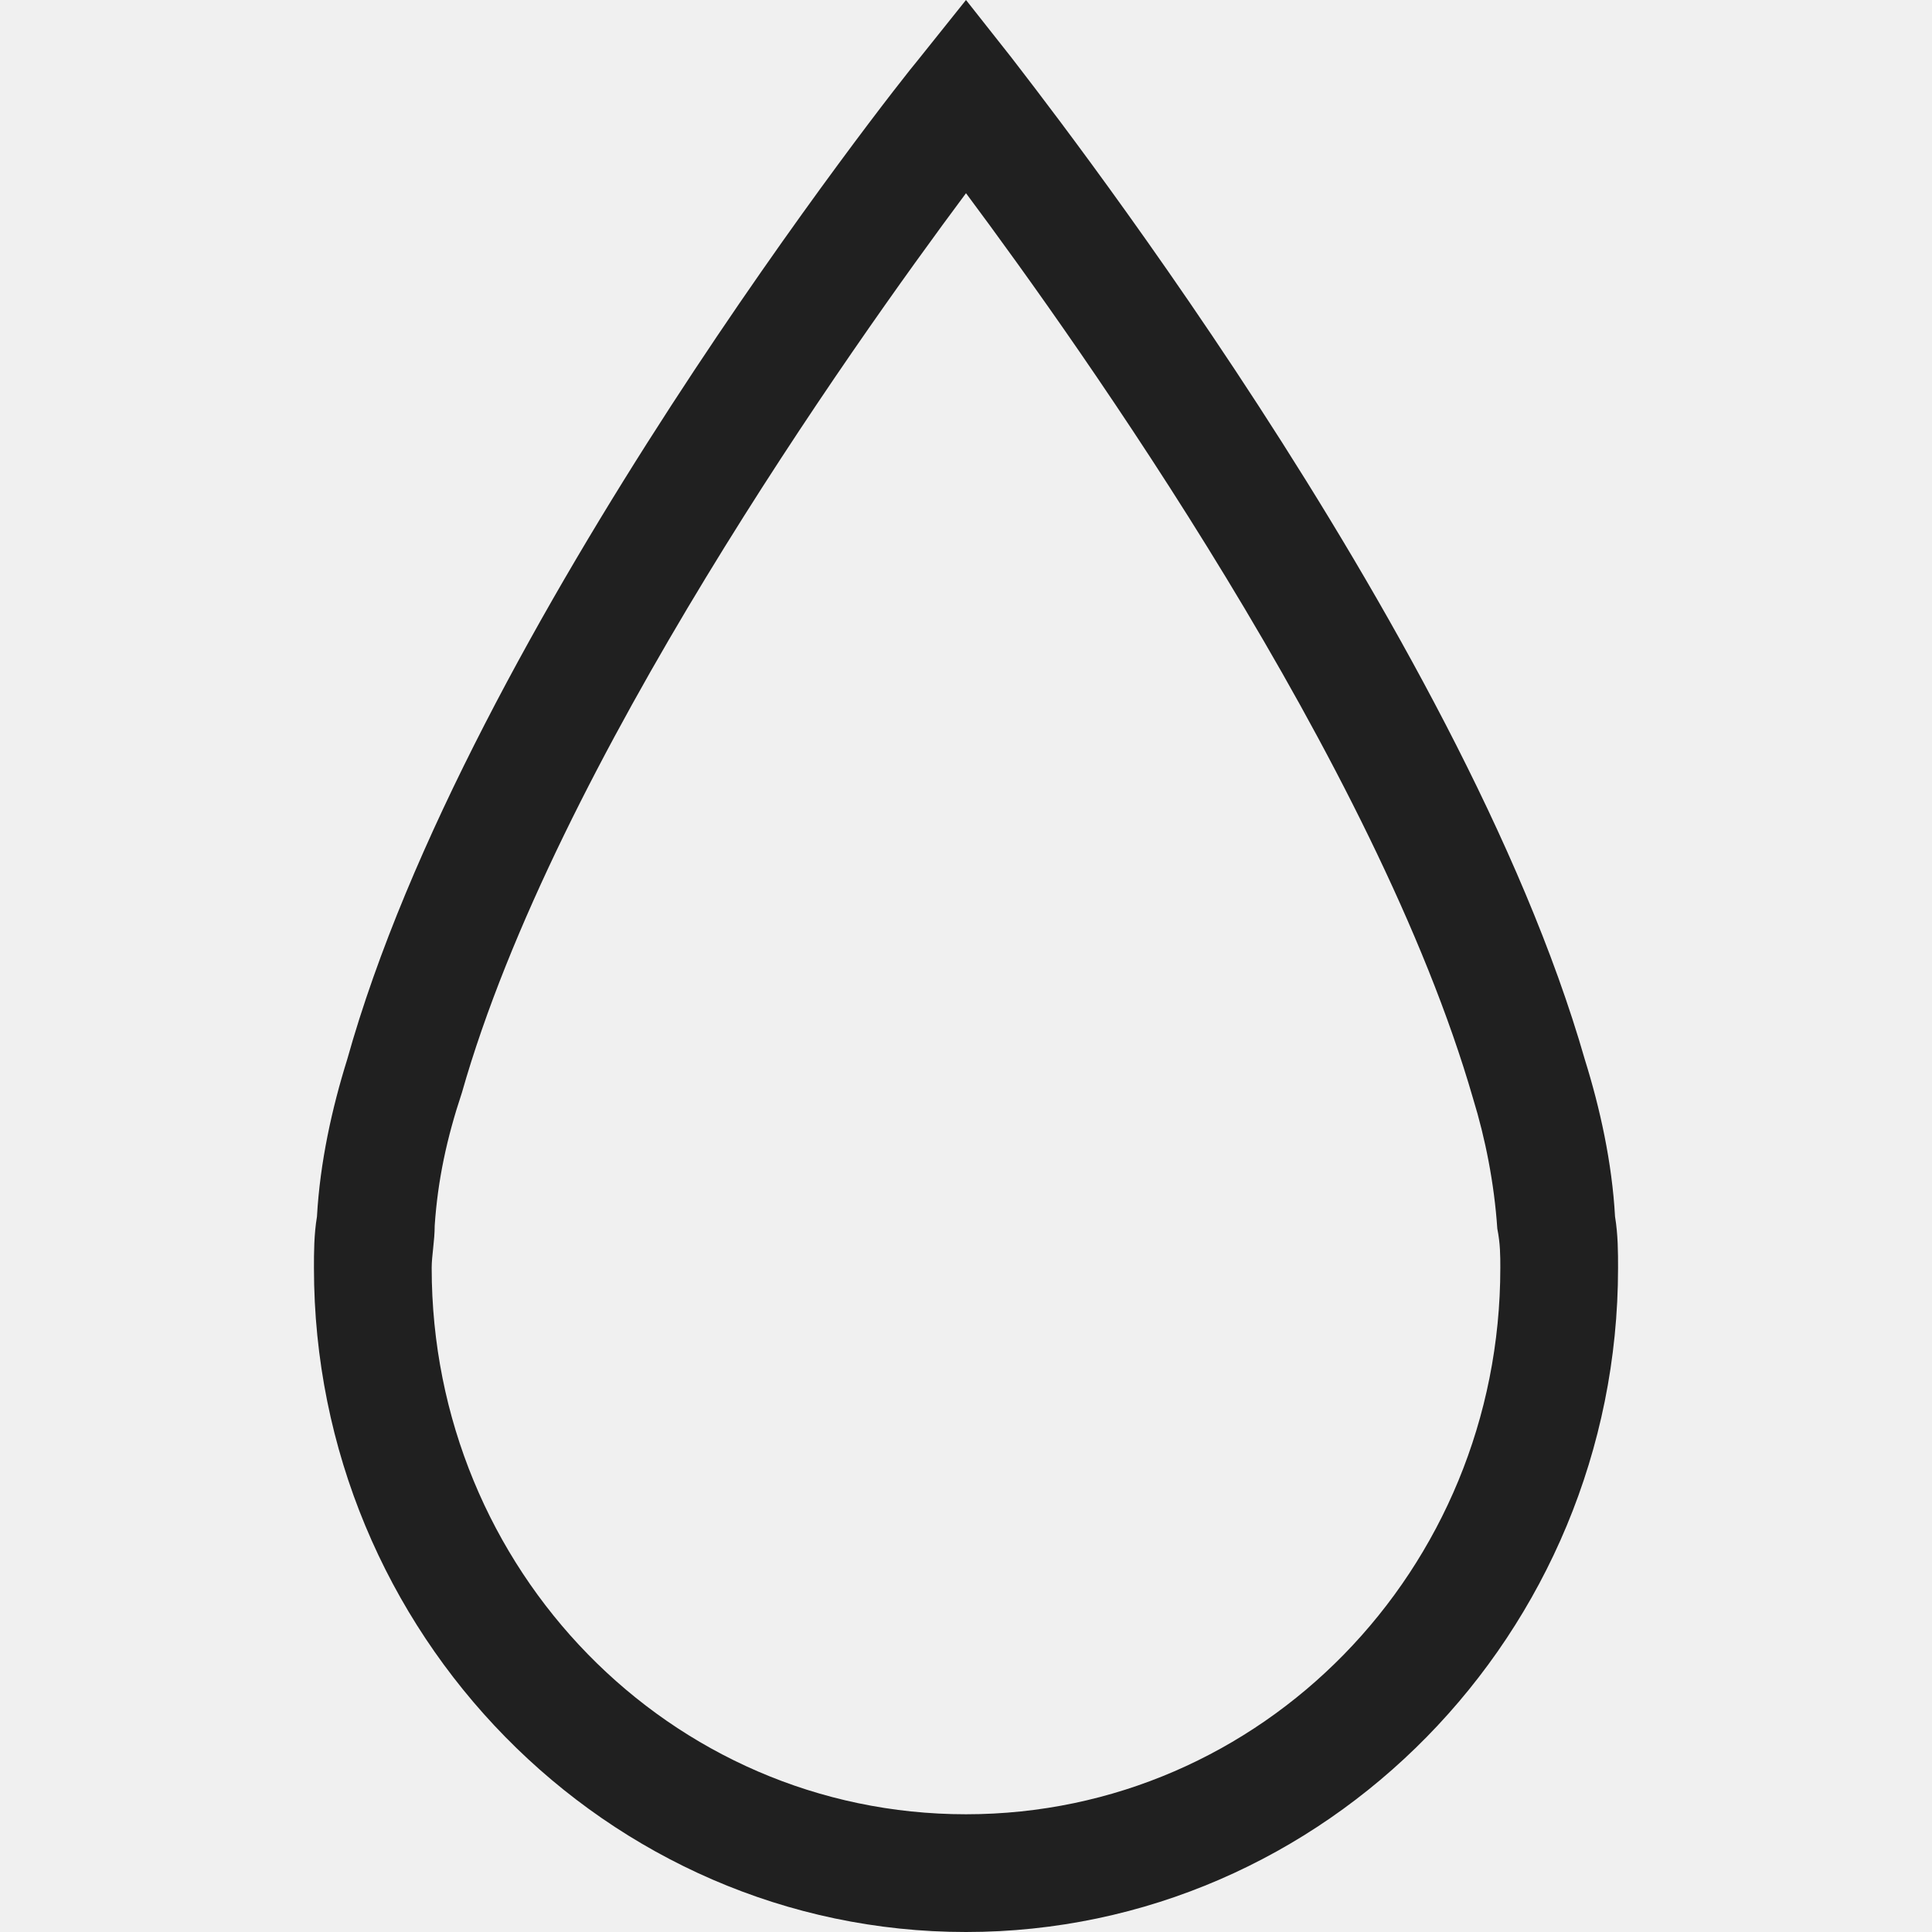
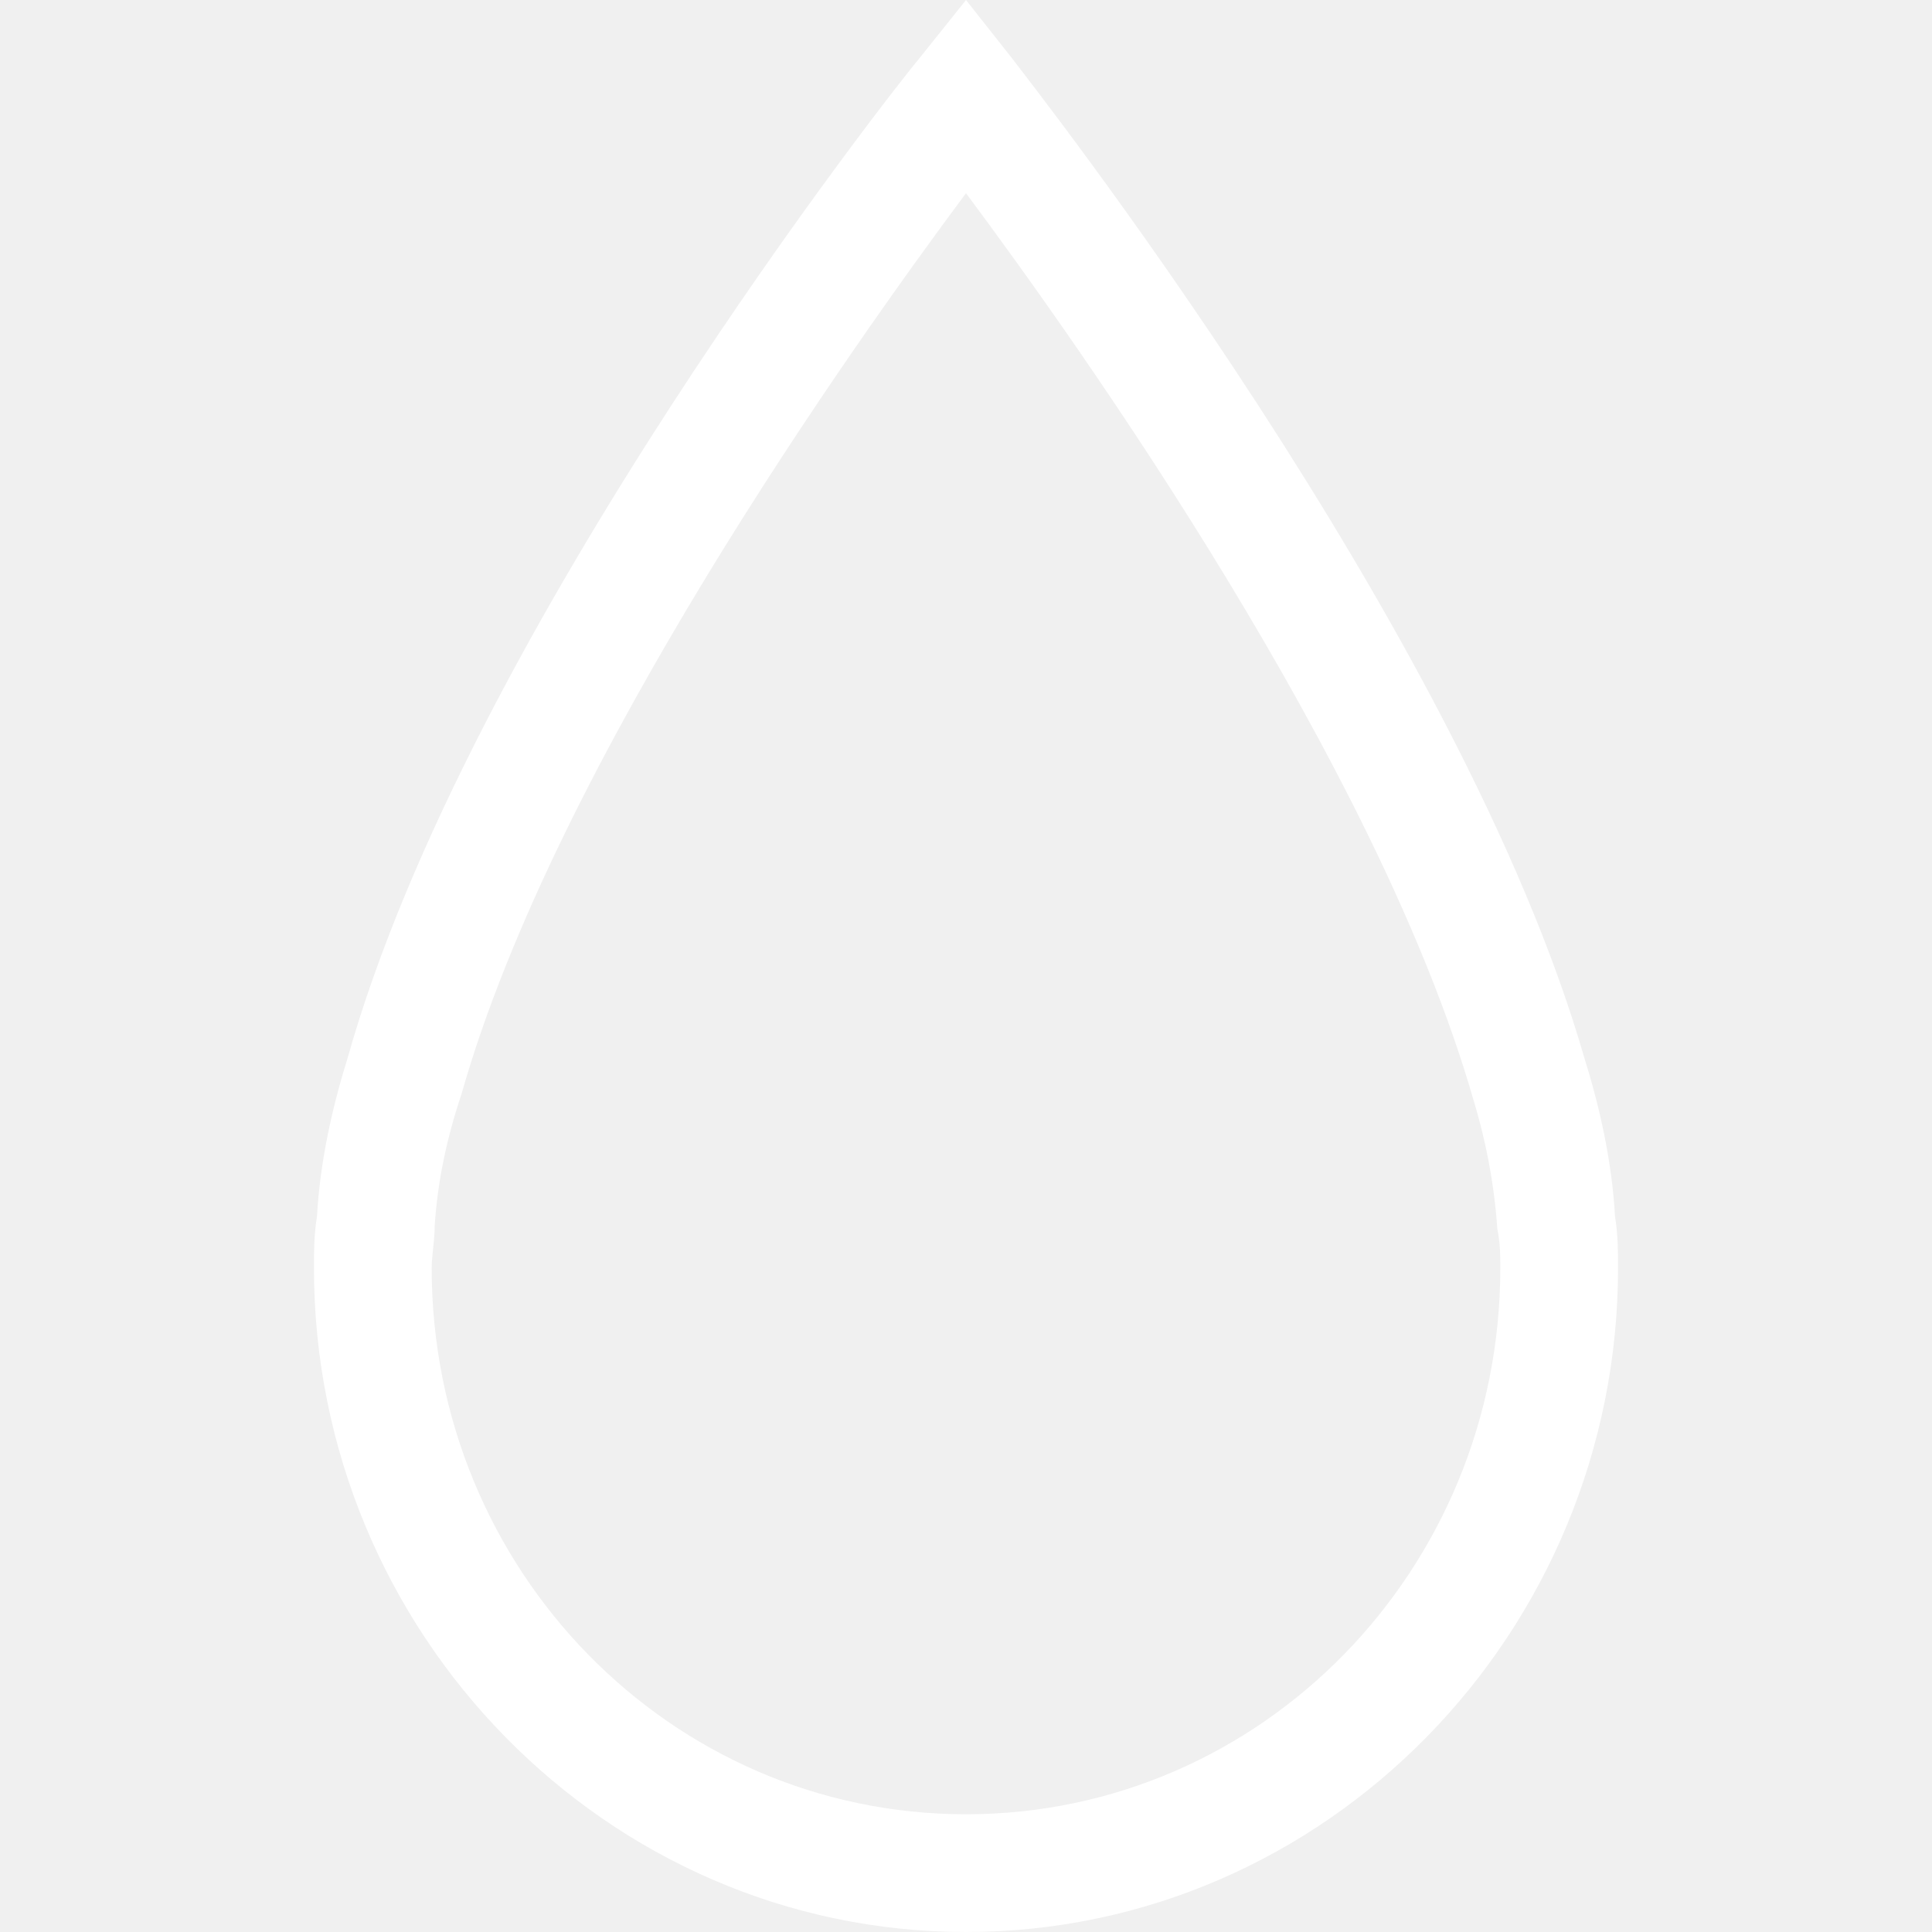
<svg xmlns="http://www.w3.org/2000/svg" version="1.1" id="Layer_2" x="0px" y="0px" viewBox="0 0 64 64" style="enable-background:new 0 0 64 64;" xml:space="preserve">
  <style type="text/css">
- 	.st0{fill:#202020;}
+ 	.st0{fill:#FFF;}
</style>
  <path class="st0" d="M32,64c-11.9,0-21.6-9.9-21.6-22c0-0.5,0-1.1,0.1-1.7c0.1-1.8,0.5-3.6,1-5.2c4-14.3,18.3-32.4,18.9-33.1L32,0  l1.5,1.9c0.6,0.8,14.9,18.9,19,33.2c0.5,1.6,0.9,3.4,1,5.2c0.1,0.6,0.1,1.2,0.1,1.7C53.6,54.1,43.9,64,32,64z M32,6.4  c-3.8,5.1-13.6,18.9-16.7,29.8c-0.5,1.5-0.8,2.9-0.9,4.4c0,0.5-0.1,1-0.1,1.4c0,10,7.9,18.1,17.7,18.1S49.7,52,49.7,42  c0-0.4,0-0.8-0.1-1.3l0,0c-0.1-1.5-0.4-3-0.8-4.3C45.6,25.3,35.8,11.5,32,6.4z" />
</svg>
